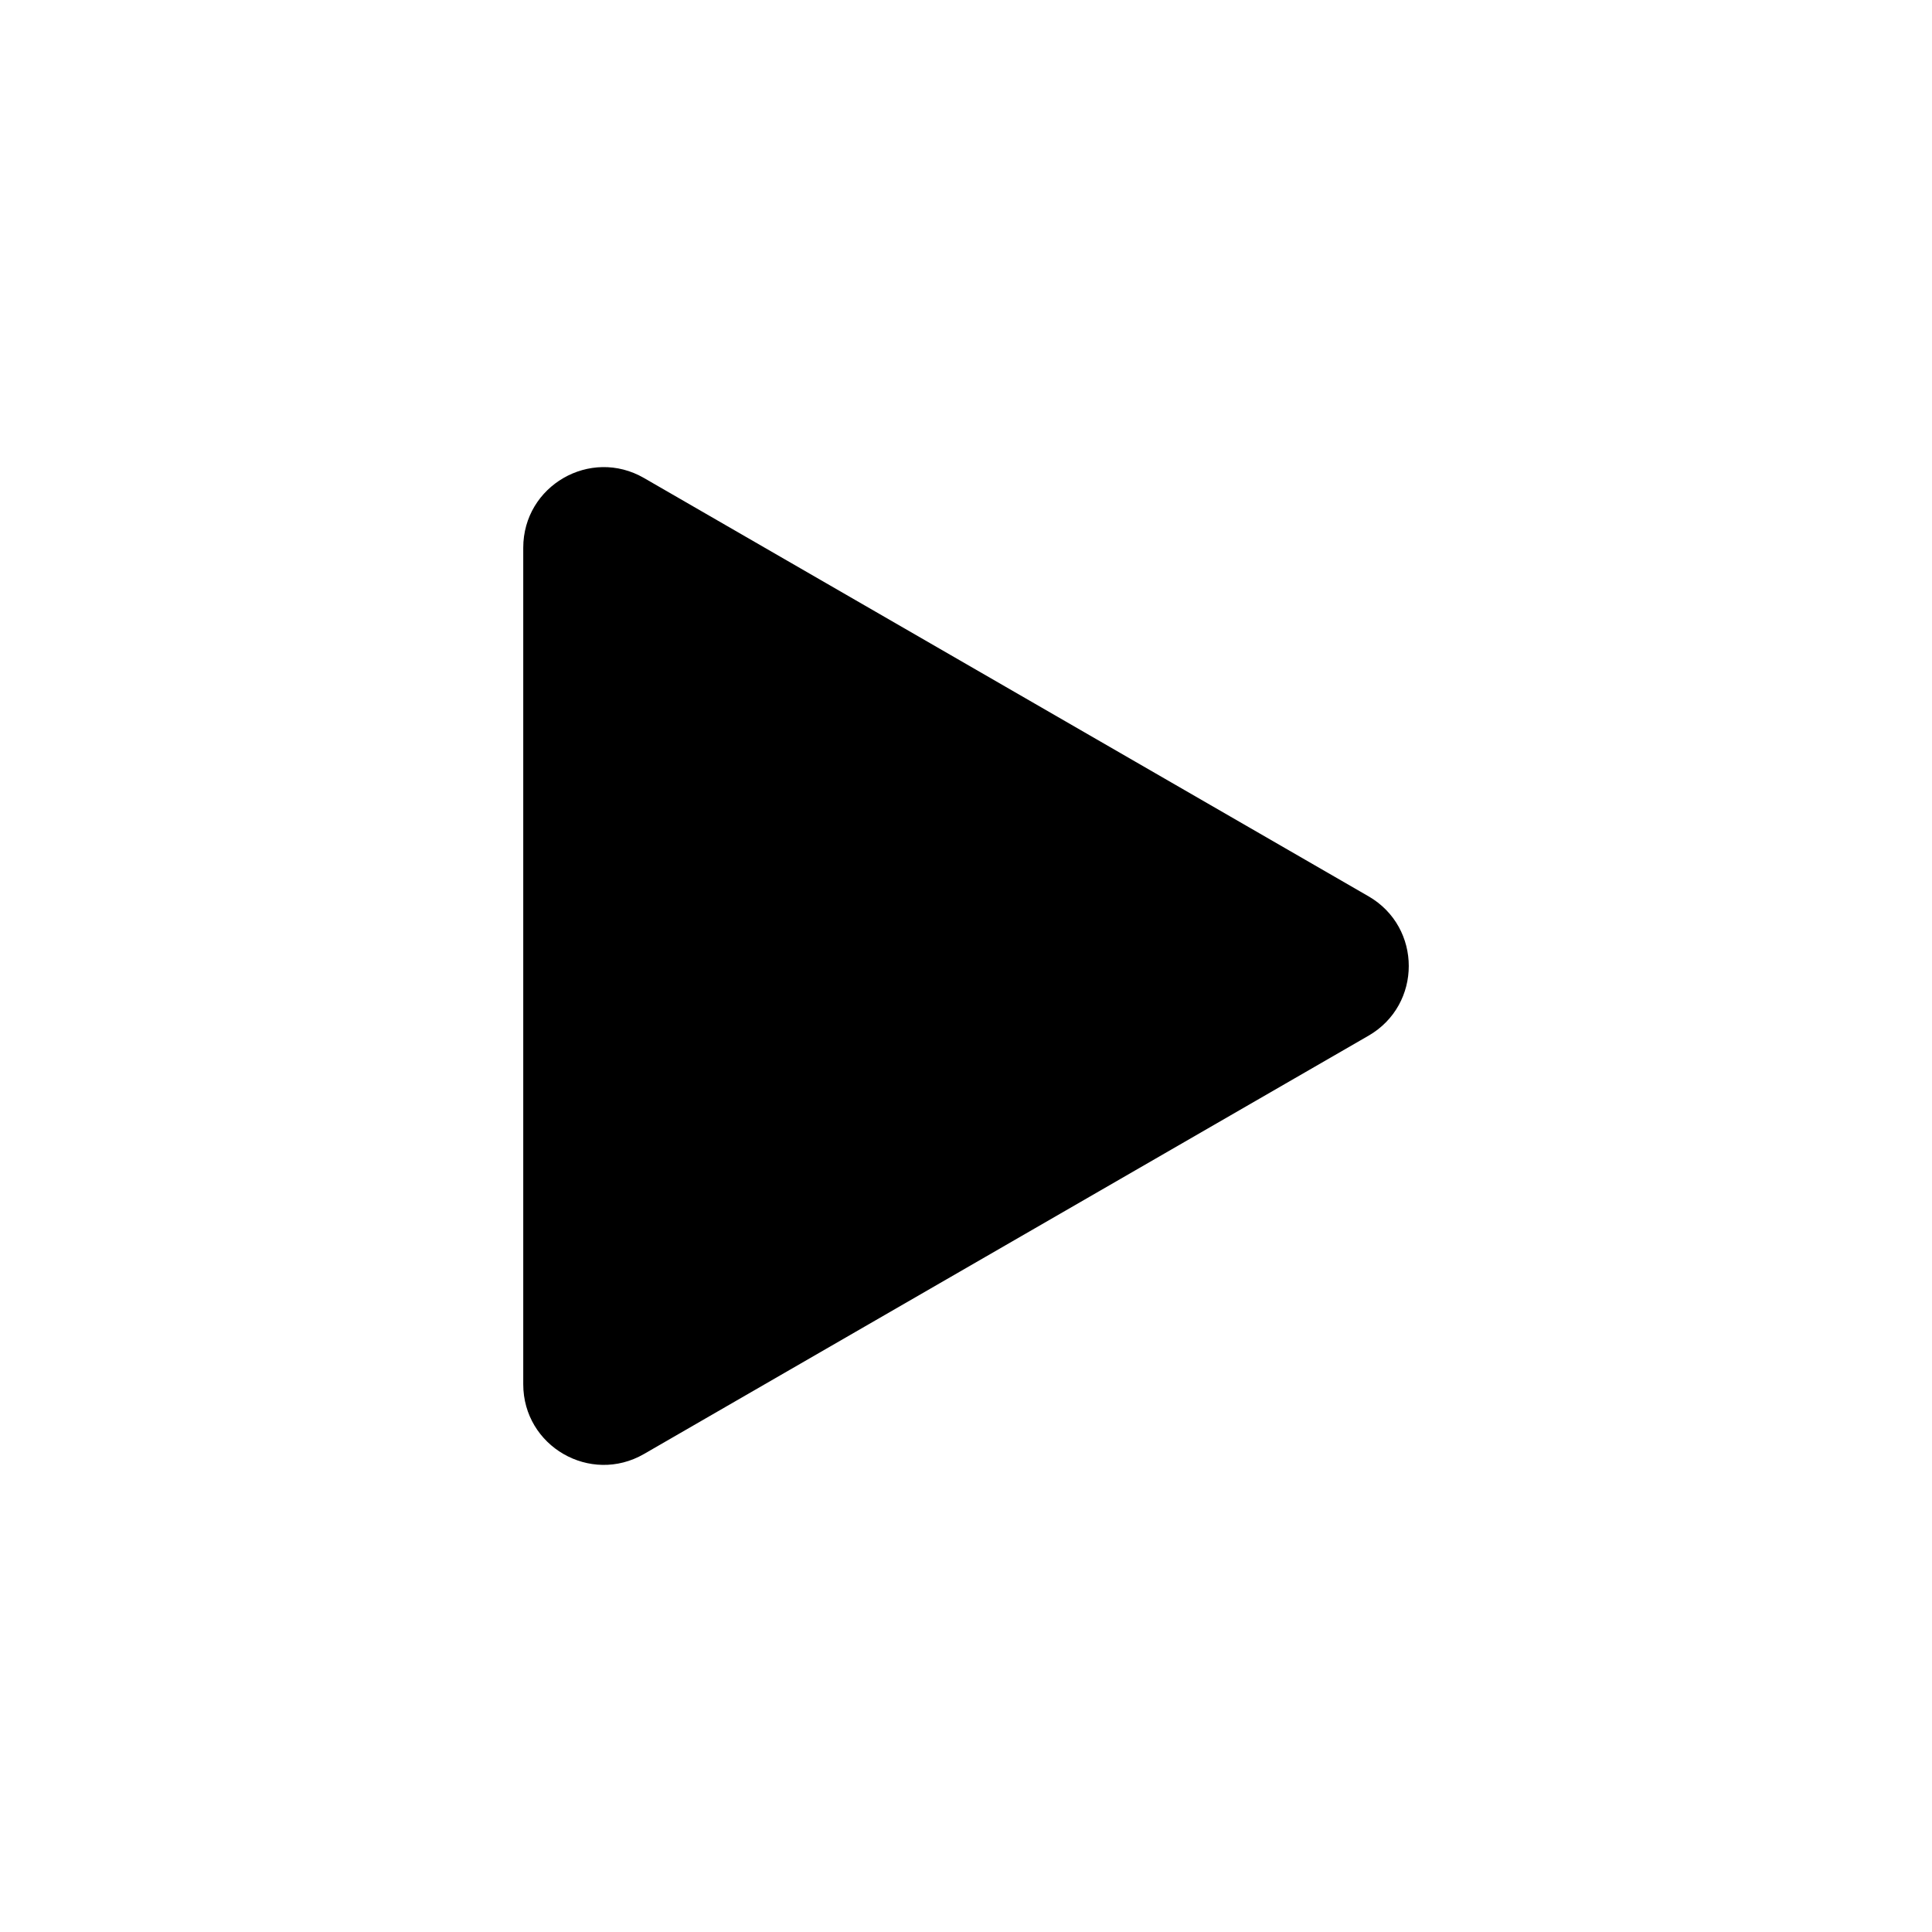
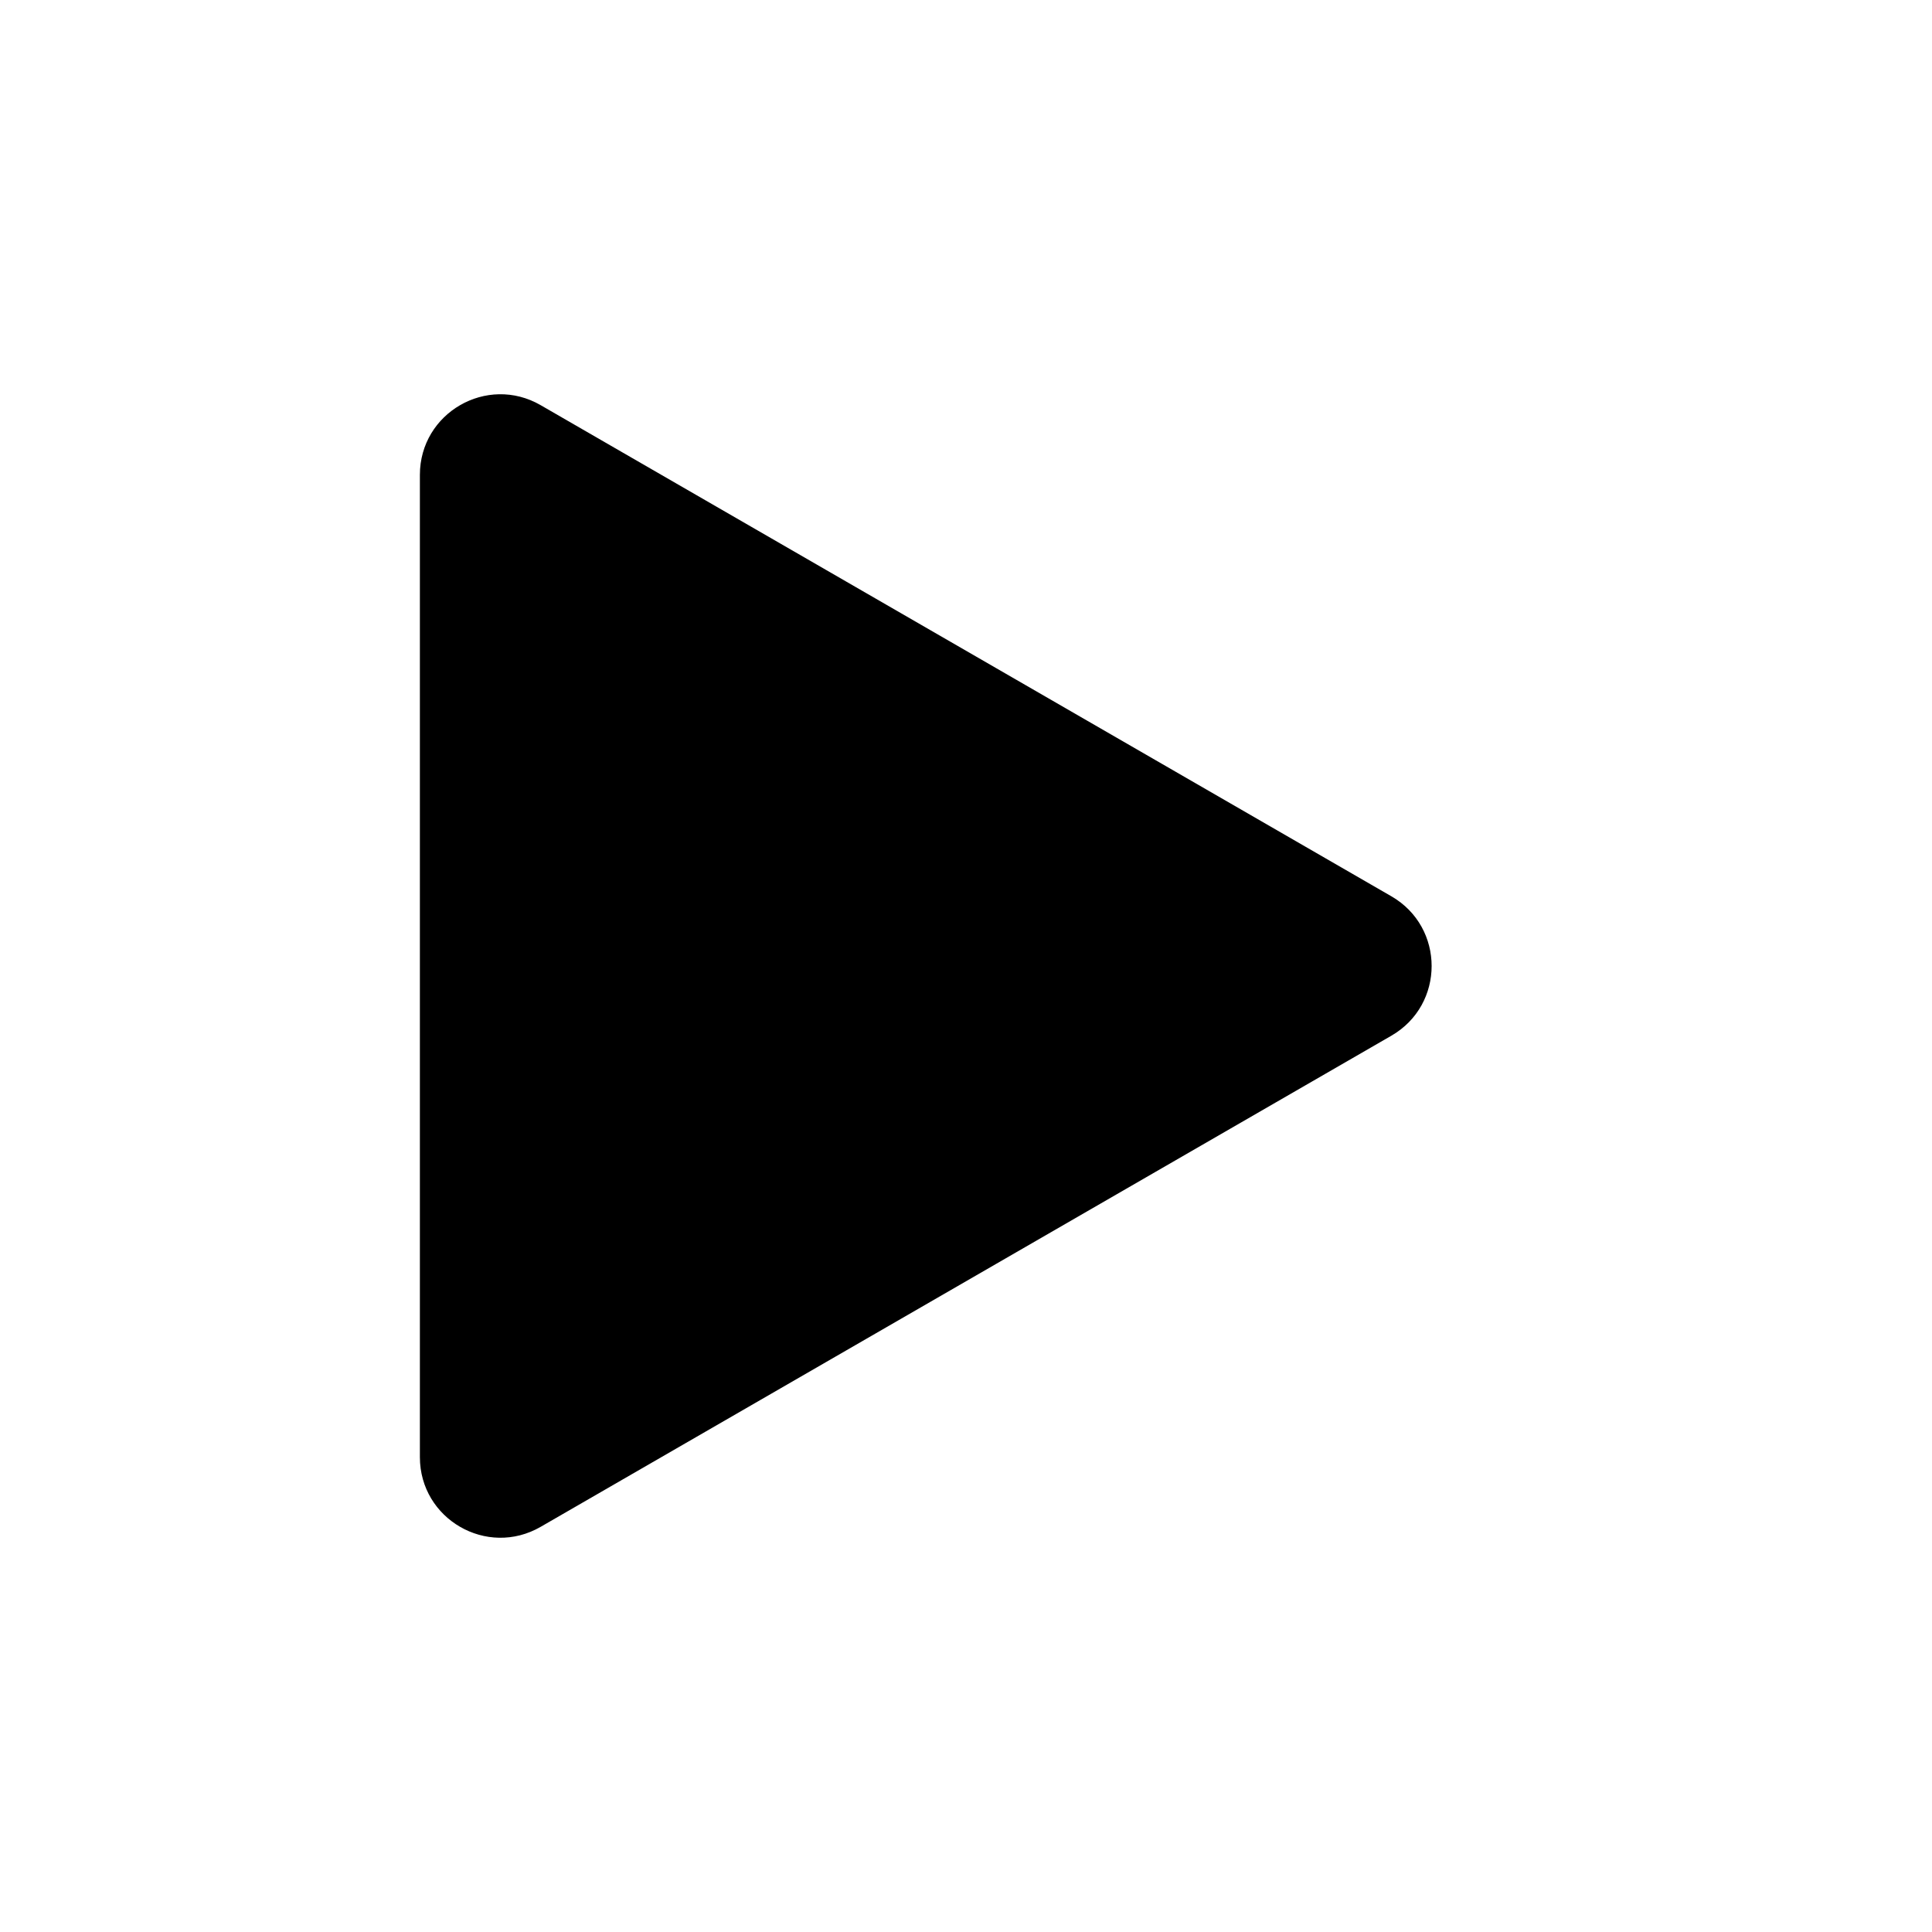
<svg xmlns="http://www.w3.org/2000/svg" width="24" height="24" viewBox="0 0 24 24" fill="none">
-   <path d="M17 11.134C17.667 11.519 17.667 12.481 17 12.866L8 18.062C7.333 18.447 6.5 17.966 6.5 17.196L6.5 6.804C6.5 6.034 7.333 5.553 8 5.938L17 11.134Z" fill="black" />
+   <path d="M17.284 11.134C17.951 11.519 17.951 12.481 17.284 12.866L6.716 18.967C6.049 19.352 5.216 18.871 5.216 18.101L5.216 5.899C5.216 5.129 6.049 4.648 6.716 5.033L17.284 11.134Z" fill="black" />
</svg>
